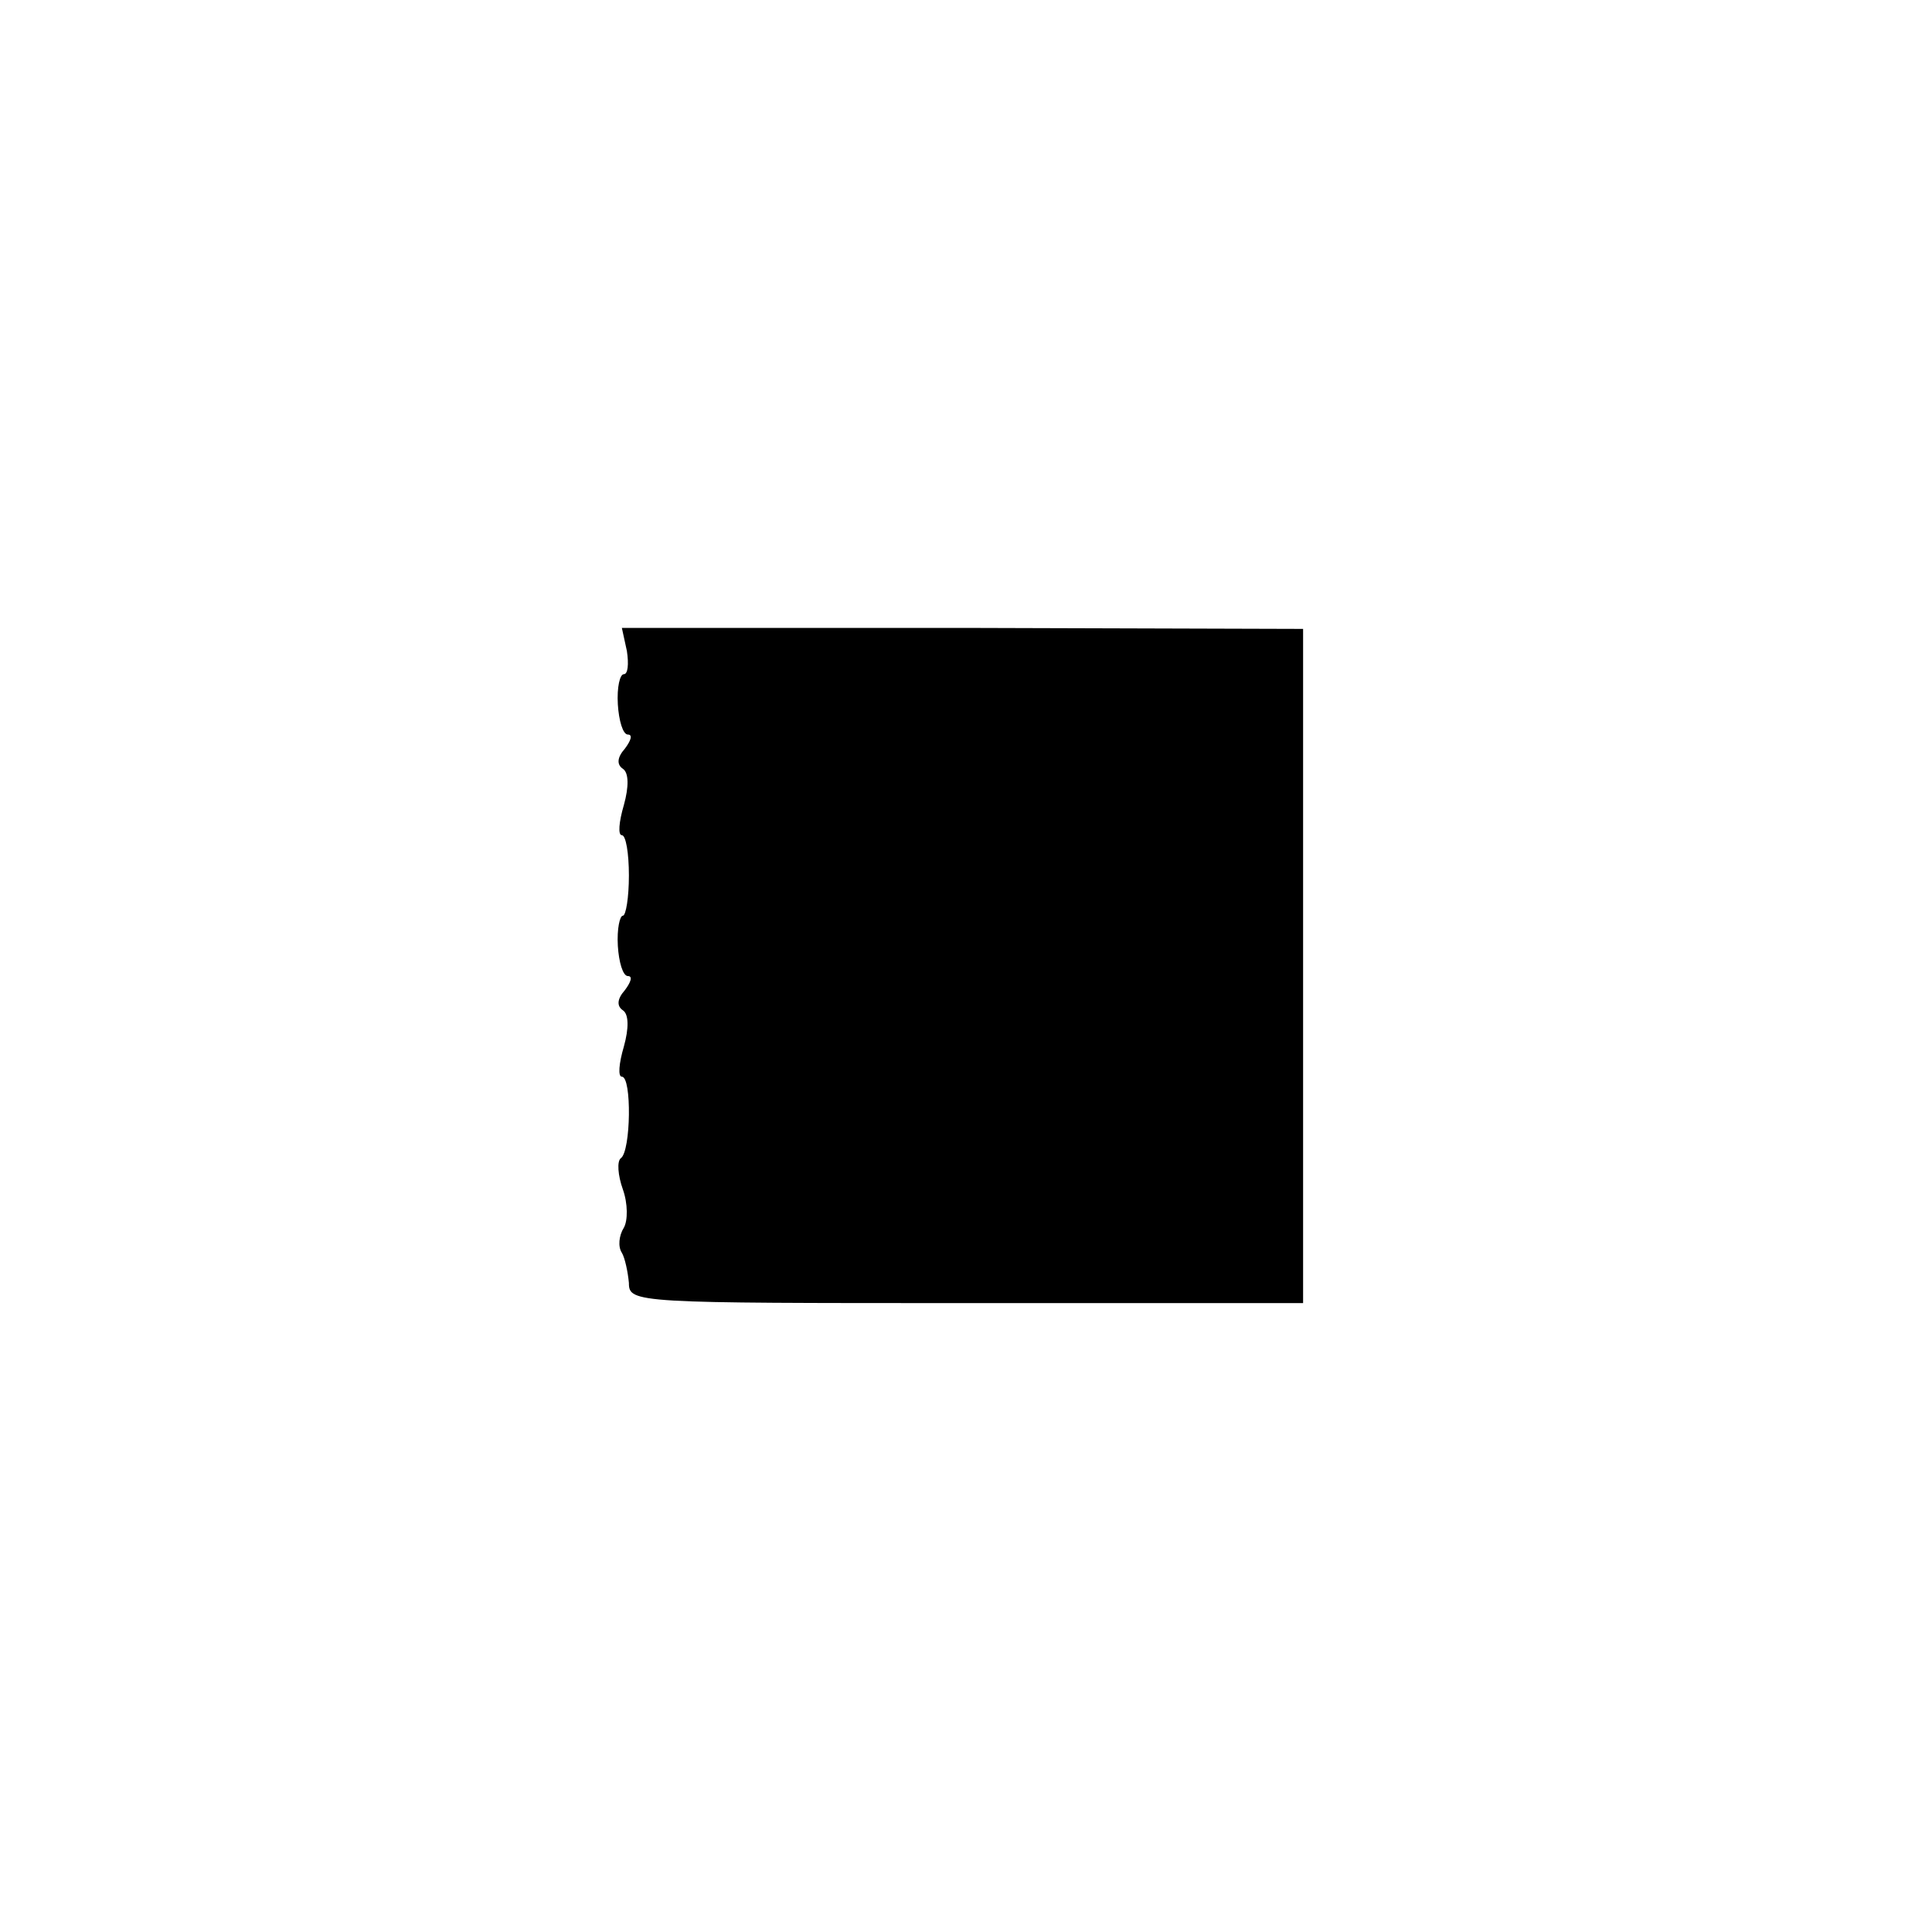
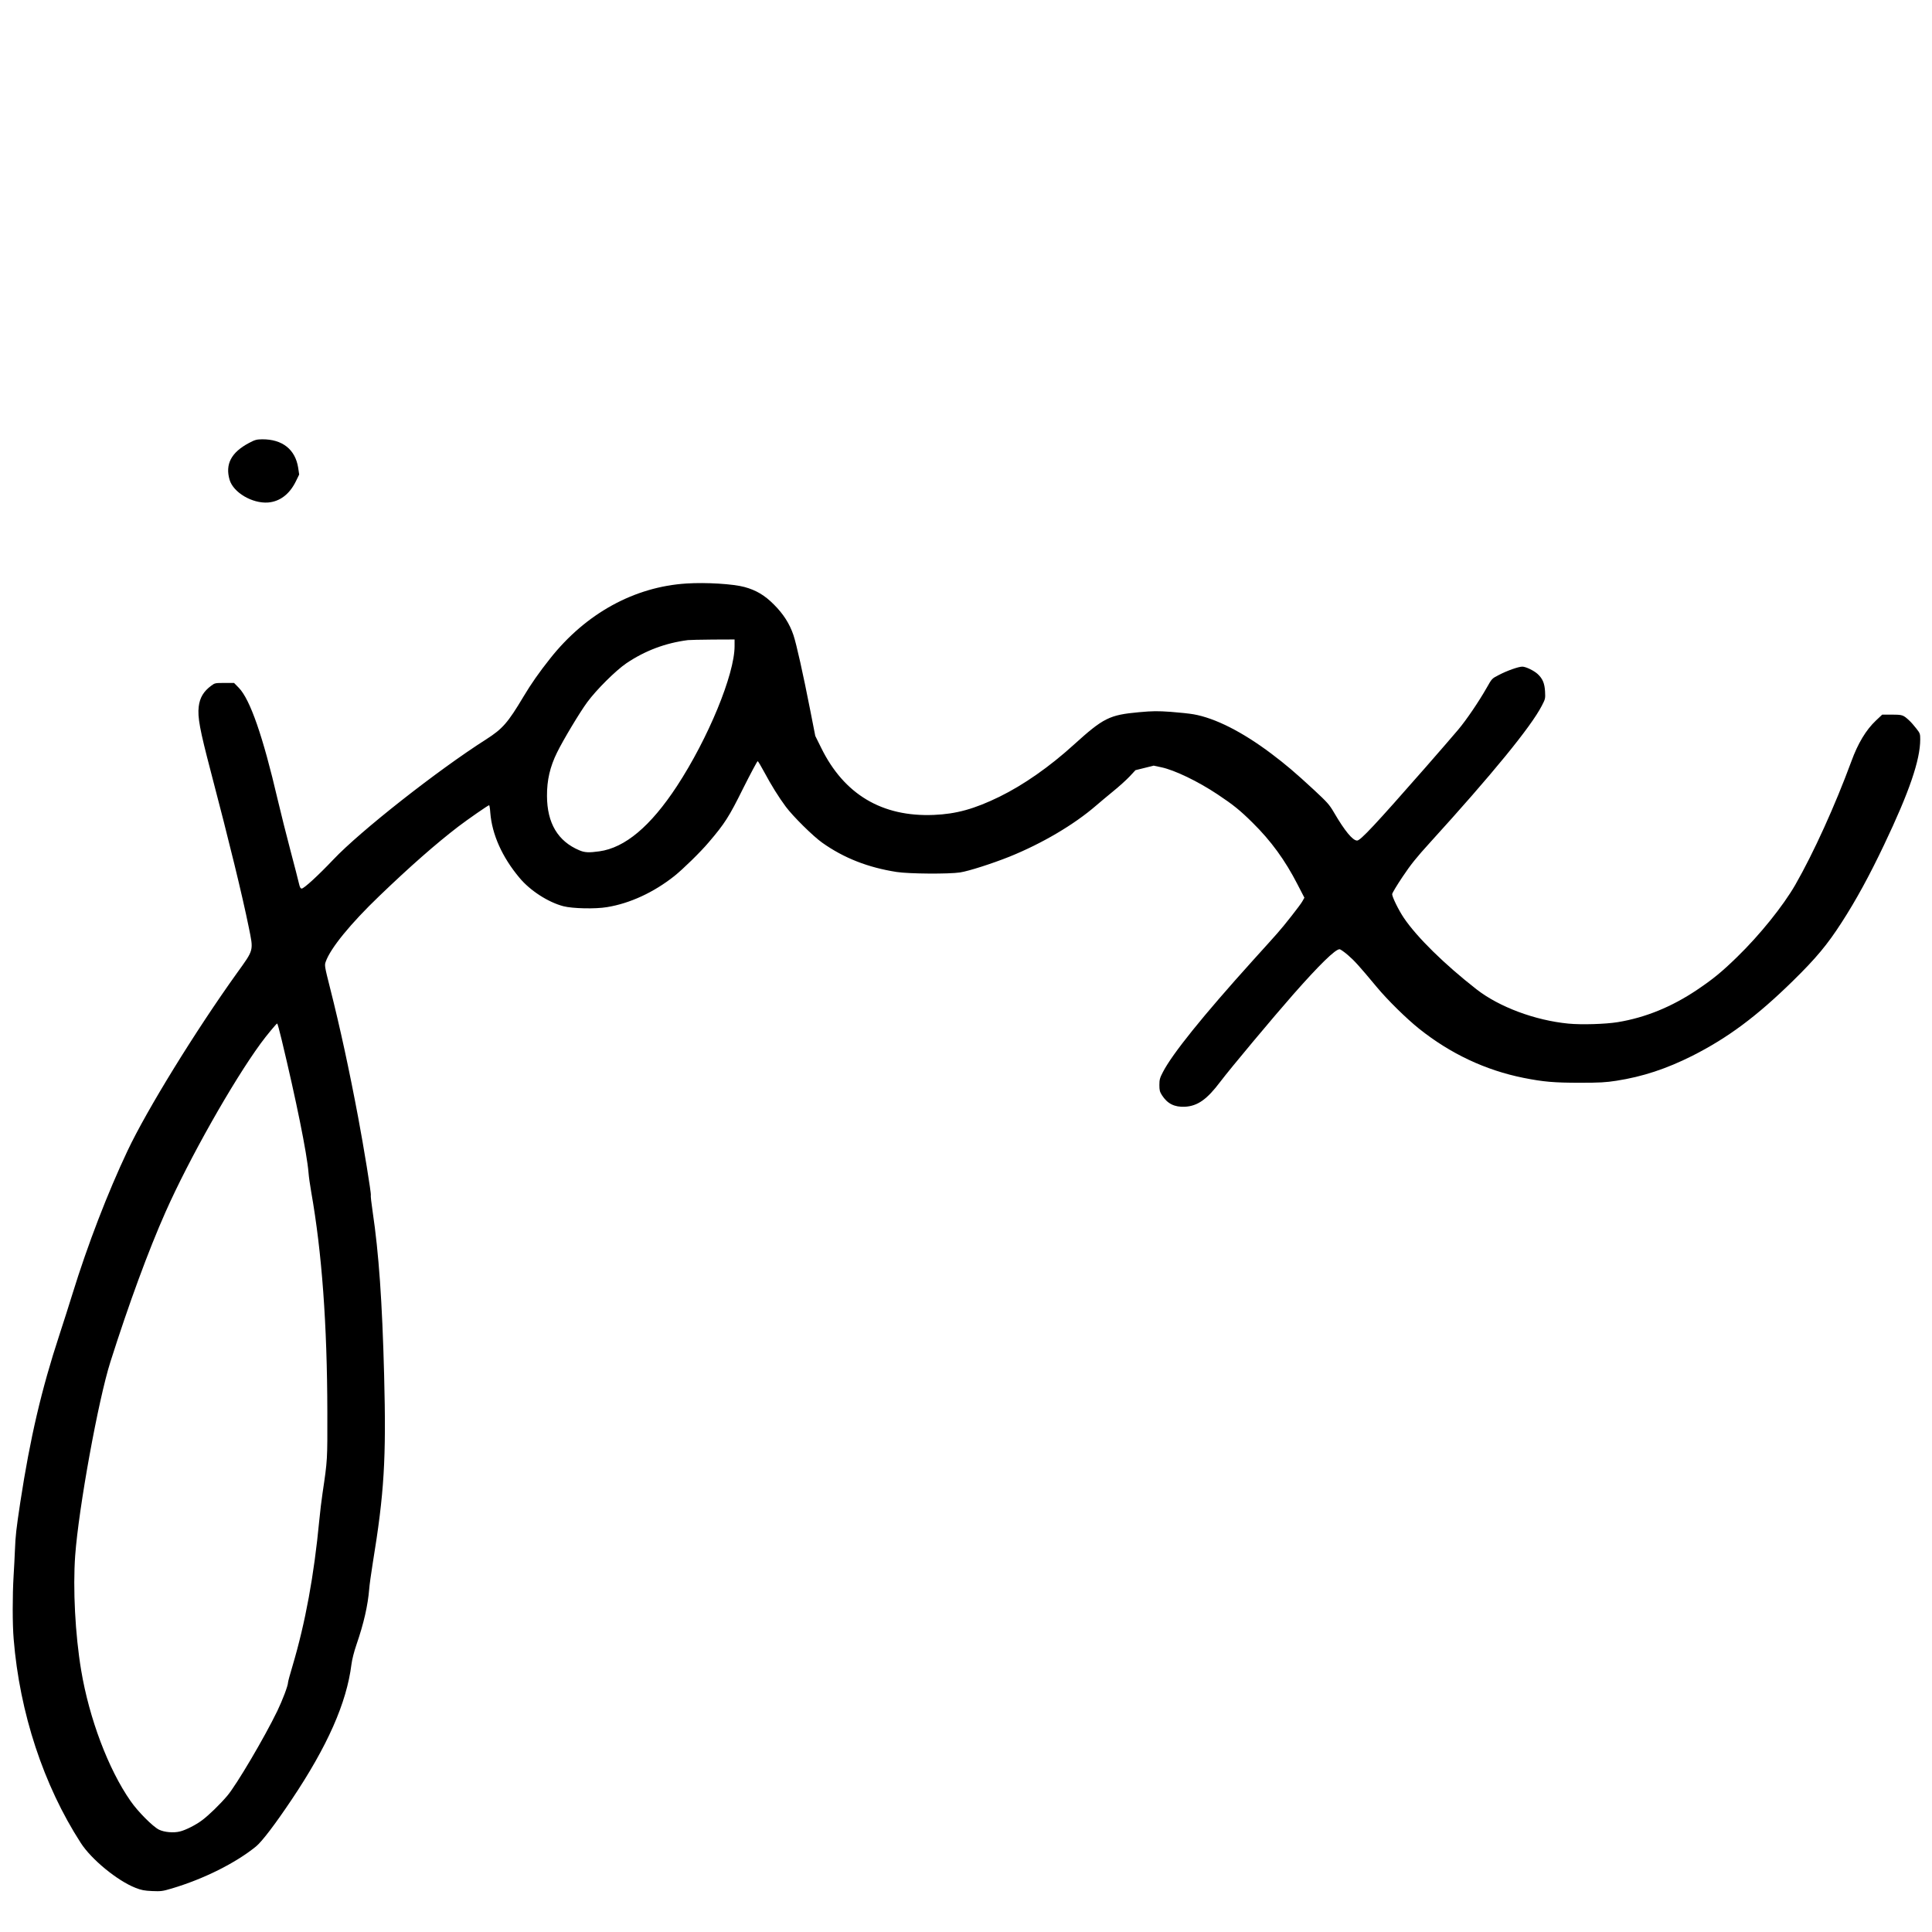
- <svg xmlns="http://www.w3.org/2000/svg" version="1.0" width="192pt" height="192pt" viewBox="0 0 192 192" preserveAspectRatio="xMidYMid meet">
-   <g transform="translate(0,192) scale(0.1,-0.1)" fill="#000000" stroke="none">
-     <path d="M623 1273 c2 -13 1 -23 -3 -23 -4 0 -7 -13 -6 -30 1 -16 5 -30 10 -30 5 0 3 -6 -3 -14 -8 -9 -8 -16 -2 -20 6 -4 6 -18 1 -36 -5 -17 -6 -30 -2 -30 4 0 7 -18 7 -40 0 -22 -3 -40 -6 -40 -3 0 -6 -13 -5 -30 1 -16 5 -30 10 -30 5 0 3 -6 -3 -14 -8 -9 -8 -16 -2 -20 6 -4 6 -18 1 -36 -5 -17 -6 -30 -2 -30 10 0 9 -74 -1 -81 -4 -3 -3 -17 2 -31 5 -14 5 -31 1 -38 -5 -8 -6 -19 -2 -25 3 -5 6 -19 7 -30 0 -20 7 -20 335 -20 l335 0 0 335 0 335 -338 1 -339 0 5 -23z" />
+ <svg xmlns="http://www.w3.org/2000/svg" version="1.0" width="2133pt" height="2133pt" viewBox="0 0 2133 2133" preserveAspectRatio="xMidYMid meet">
+   <g transform="translate(0,2133) scale(0.1,-0.1)" fill="#000000" stroke="none">
+     <path d="M2750 16440 c-197 -104 -266 -235 -215 -408 42 -140 250 -262 423 -250 131 10 238 91 308 233 l37 76 -11 75 c-32 202 -174 315 -397 314 -62 -1 -79 -5 -145 -40z" />
+     <path d="M7580 14888 c-577 -36 -1113 -331 -1506 -828 -121 -152 -211 -281 -294 -420 -173 -290 -231 -356 -410 -471 -538 -342 -1393 -1015 -1690 -1329 -166 -175 -324 -320 -349 -320 -13 0 -21 14 -31 58 -7 31 -48 192 -92 357 -44 165 -108 422 -143 570 -162 695 -303 1102 -428 1231 l-53 54 -106 0 c-100 0 -107 -1 -144 -29 -86 -63 -128 -133 -140 -232 -14 -117 12 -255 131 -709 211 -804 349 -1372 421 -1725 54 -267 60 -244 -132 -511 -457 -638 -992 -1506 -1206 -1959 -219 -463 -440 -1036 -608 -1580 -34 -110 -99 -315 -145 -455 -197 -600 -322 -1134 -431 -1846 -45 -299 -53 -368 -59 -524 -3 -69 -9 -199 -15 -290 -13 -216 -13 -536 1 -697 66 -813 330 -1614 741 -2250 117 -182 404 -417 603 -495 66 -26 98 -32 185 -36 97 -4 114 -2 215 28 354 105 704 280 931 464 67 55 210 243 393 516 397 592 608 1070 661 1494 7 54 28 139 56 220 81 235 125 431 140 611 3 44 21 172 39 285 127 775 150 1149 126 2075 -21 814 -59 1353 -127 1809 -14 93 -23 175 -20 182 6 15 -80 541 -139 854 -98 523 -202 1002 -310 1428 -62 245 -63 255 -49 294 52 149 275 422 591 725 340 327 626 578 871 766 105 80 331 237 342 237 4 0 10 -37 13 -82 19 -241 131 -491 322 -719 118 -142 317 -270 485 -314 100 -26 353 -32 482 -10 253 41 516 163 743 343 93 74 290 266 379 372 177 207 224 280 381 597 83 165 155 300 160 299 6 -1 38 -56 73 -121 76 -142 159 -276 238 -382 79 -106 300 -325 402 -397 238 -169 506 -274 822 -323 136 -21 576 -24 700 -5 96 15 352 97 545 174 361 146 712 353 955 563 41 36 127 107 190 159 63 51 145 125 181 163 l65 70 101 25 100 25 84 -18 c145 -30 405 -155 621 -299 173 -115 249 -176 387 -313 204 -201 359 -414 496 -681 l76 -147 -23 -41 c-22 -40 -204 -272 -277 -353 -20 -23 -141 -158 -270 -300 -551 -611 -887 -1028 -992 -1231 -34 -65 -39 -84 -39 -143 0 -57 4 -74 28 -112 61 -95 138 -133 254 -128 140 8 243 80 392 278 108 143 583 711 803 961 288 327 465 500 512 500 10 0 51 -29 92 -64 73 -63 122 -117 317 -351 120 -145 330 -351 470 -463 346 -276 733 -458 1152 -542 221 -44 339 -54 625 -54 216 0 284 4 400 22 291 45 553 132 840 276 393 199 711 436 1109 826 258 253 380 400 538 645 158 244 309 521 469 858 279 585 399 937 399 1164 0 61 -2 68 -44 121 -24 31 -59 71 -78 88 -66 61 -74 64 -190 64 l-108 0 -70 -66 c-108 -102 -198 -251 -270 -449 -180 -488 -416 -1009 -620 -1365 -134 -232 -389 -550 -641 -795 -169 -165 -267 -245 -444 -364 -280 -188 -570 -306 -875 -356 -135 -22 -401 -30 -545 -16 -369 36 -764 184 -1013 378 -355 277 -659 576 -803 789 -58 86 -129 231 -129 262 0 12 52 98 115 192 91 136 152 212 303 378 684 752 1114 1277 1234 1510 39 75 40 79 36 157 -5 90 -26 141 -80 192 -40 38 -132 83 -171 83 -42 0 -170 -45 -259 -92 -77 -39 -77 -40 -133 -139 -88 -155 -225 -357 -316 -465 -46 -55 -209 -243 -363 -419 -555 -633 -716 -805 -753 -805 -49 0 -137 107 -256 311 -51 87 -73 111 -219 247 -212 196 -315 283 -473 402 -319 240 -619 392 -858 434 -45 8 -158 20 -252 27 -146 10 -196 10 -350 -4 -327 -30 -392 -62 -722 -361 -265 -241 -553 -442 -818 -572 -276 -135 -478 -191 -725 -201 -572 -24 -992 227 -1244 741 l-65 131 -56 285 c-78 398 -152 730 -185 828 -42 125 -111 233 -215 337 -101 102 -196 159 -325 194 -122 34 -426 53 -640 39z m530 -692 c0 -311 -291 -1018 -637 -1546 -290 -442 -573 -680 -856 -719 -114 -16 -162 -14 -220 11 -238 100 -357 300 -358 601 -1 173 33 321 111 479 67 137 251 444 333 555 102 139 315 350 432 430 206 139 431 224 680 256 17 2 139 5 273 6 l242 1 0 -74z m-5001 -4343 c160 -665 280 -1257 297 -1468 3 -44 17 -141 30 -215 118 -668 176 -1458 178 -2430 1 -535 2 -524 -53 -895 -11 -71 -27 -206 -36 -300 -58 -609 -154 -1131 -295 -1606 -28 -92 -50 -174 -50 -184 0 -35 -61 -196 -119 -316 -143 -295 -449 -813 -551 -934 -83 -98 -206 -217 -280 -272 -68 -51 -180 -108 -243 -123 -69 -18 -173 -9 -232 20 -67 33 -234 200 -315 318 -244 350 -455 909 -544 1442 -66 394 -92 902 -66 1265 38 525 255 1719 389 2140 202 636 420 1230 609 1655 260 586 741 1437 1050 1860 65 89 174 220 182 220 4 0 26 -80 49 -177z" />
  </g>
</svg>
